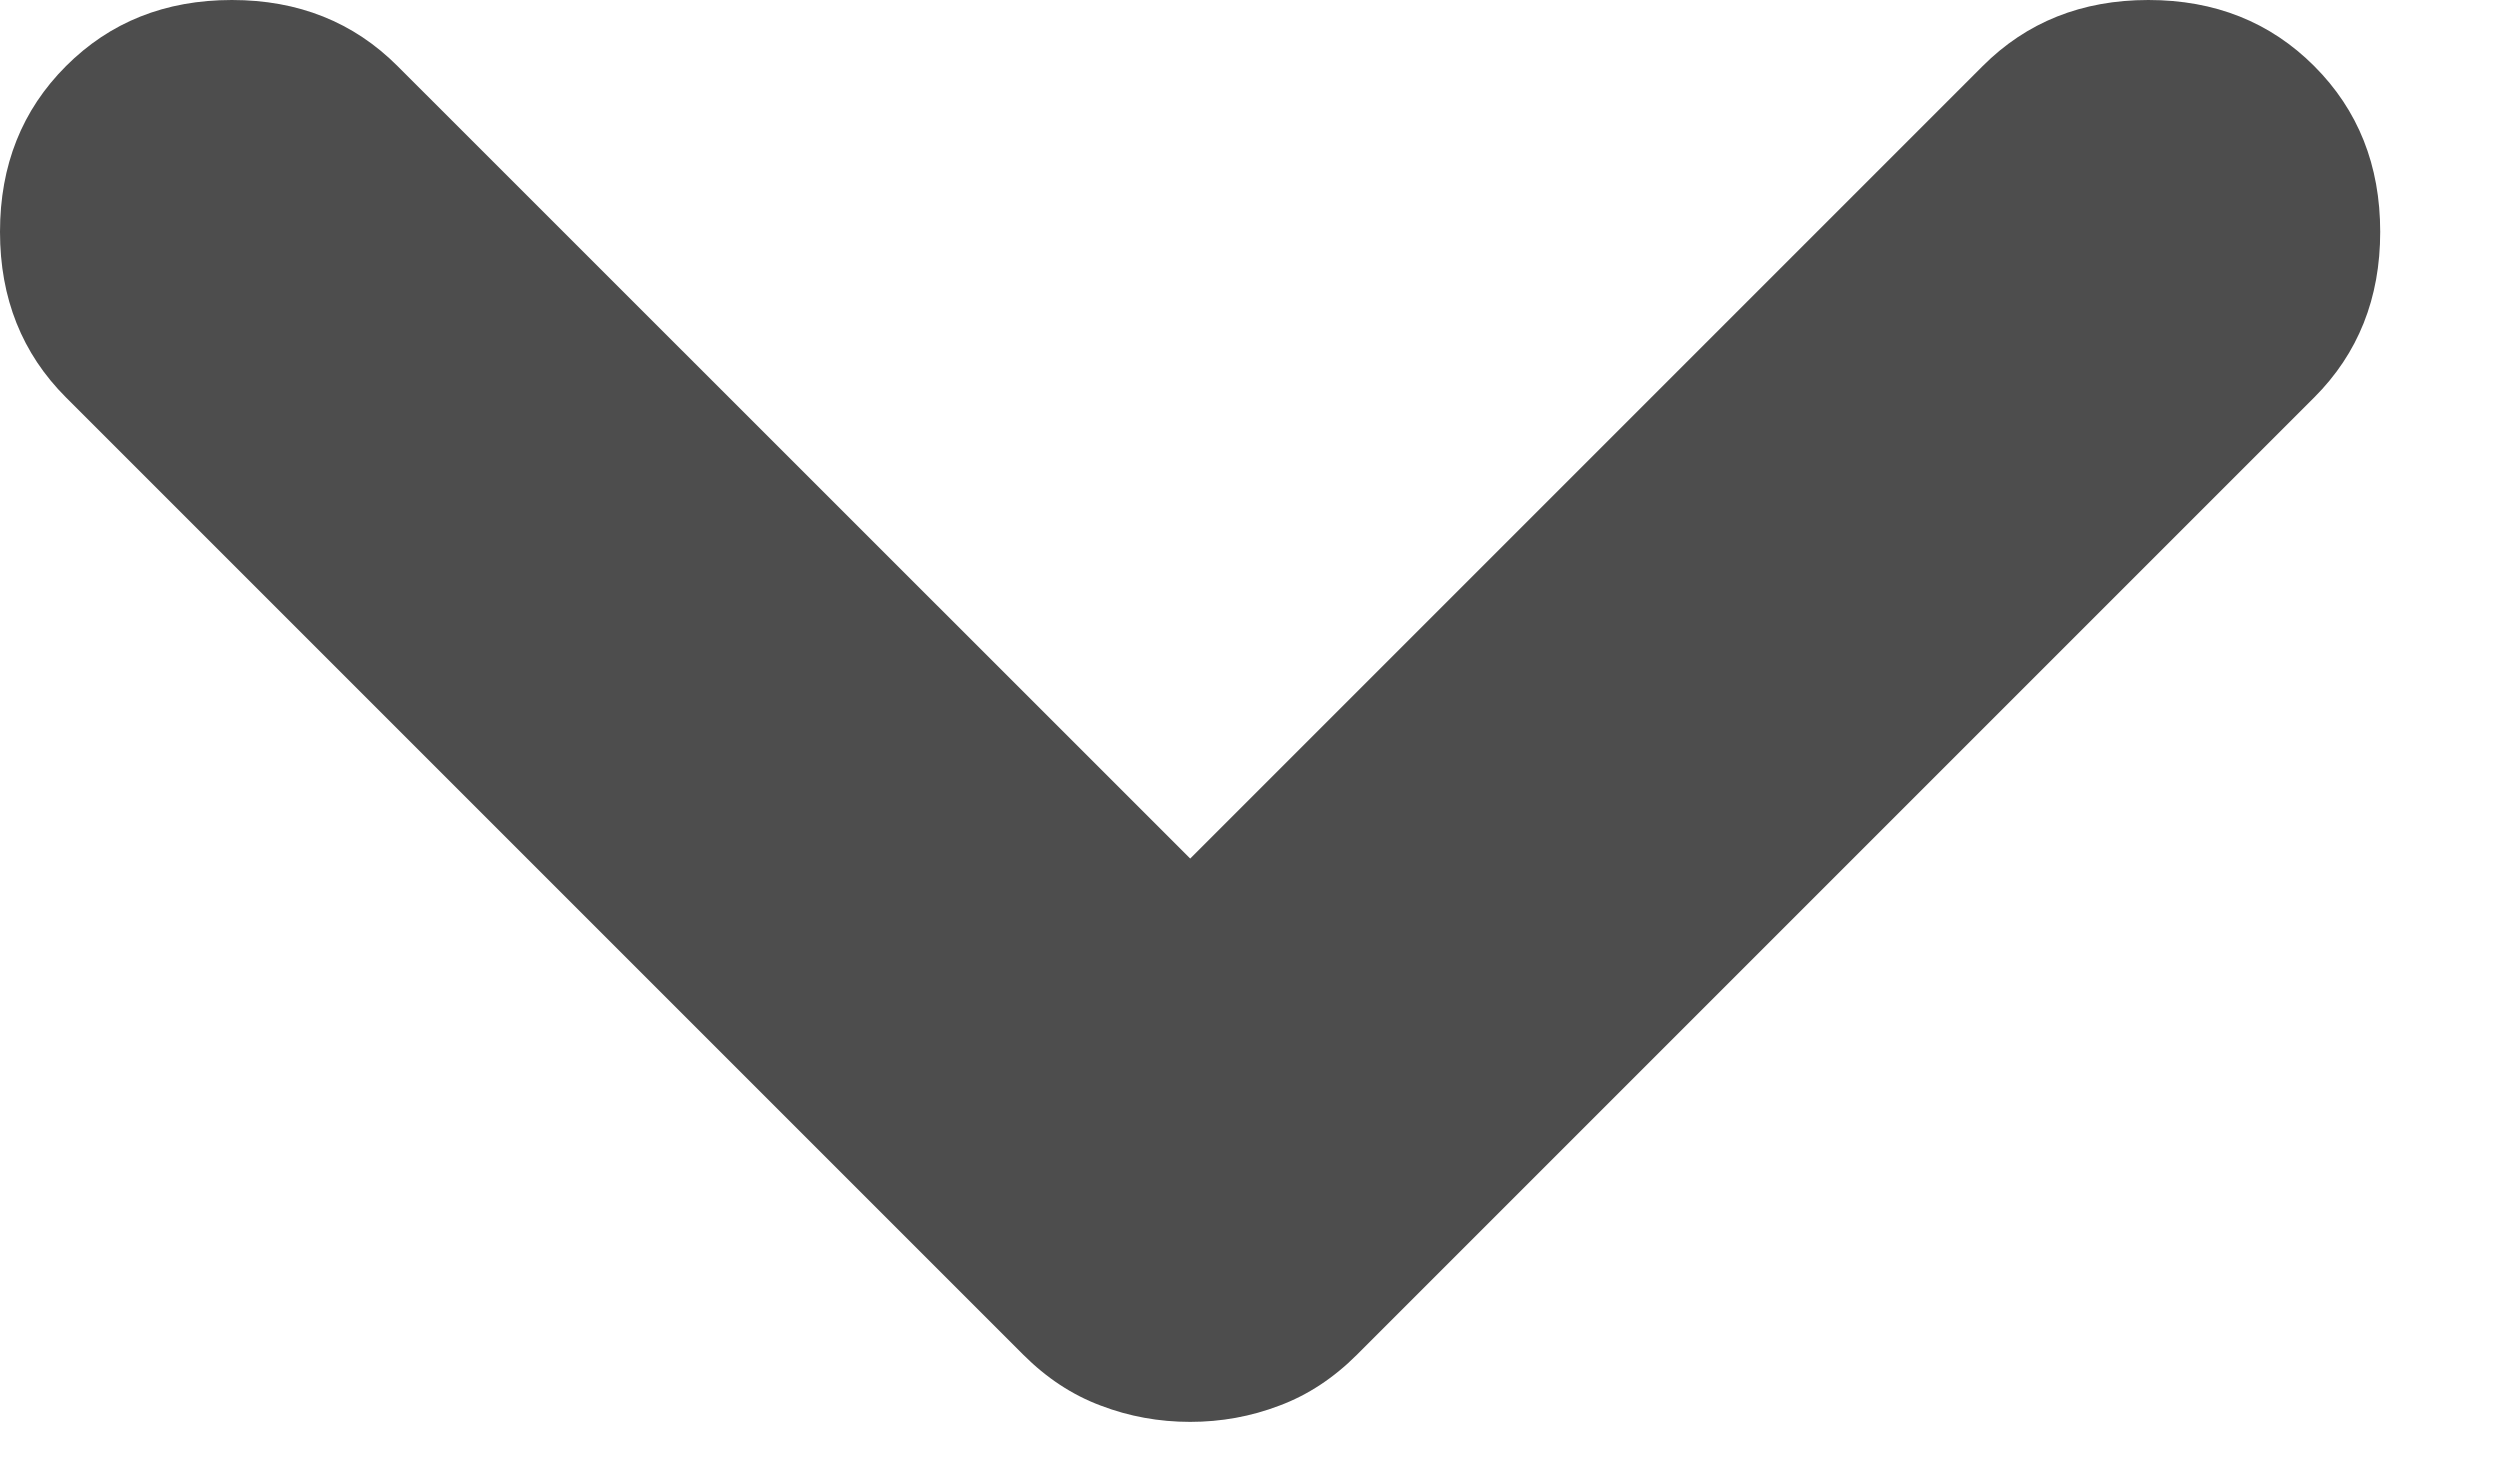
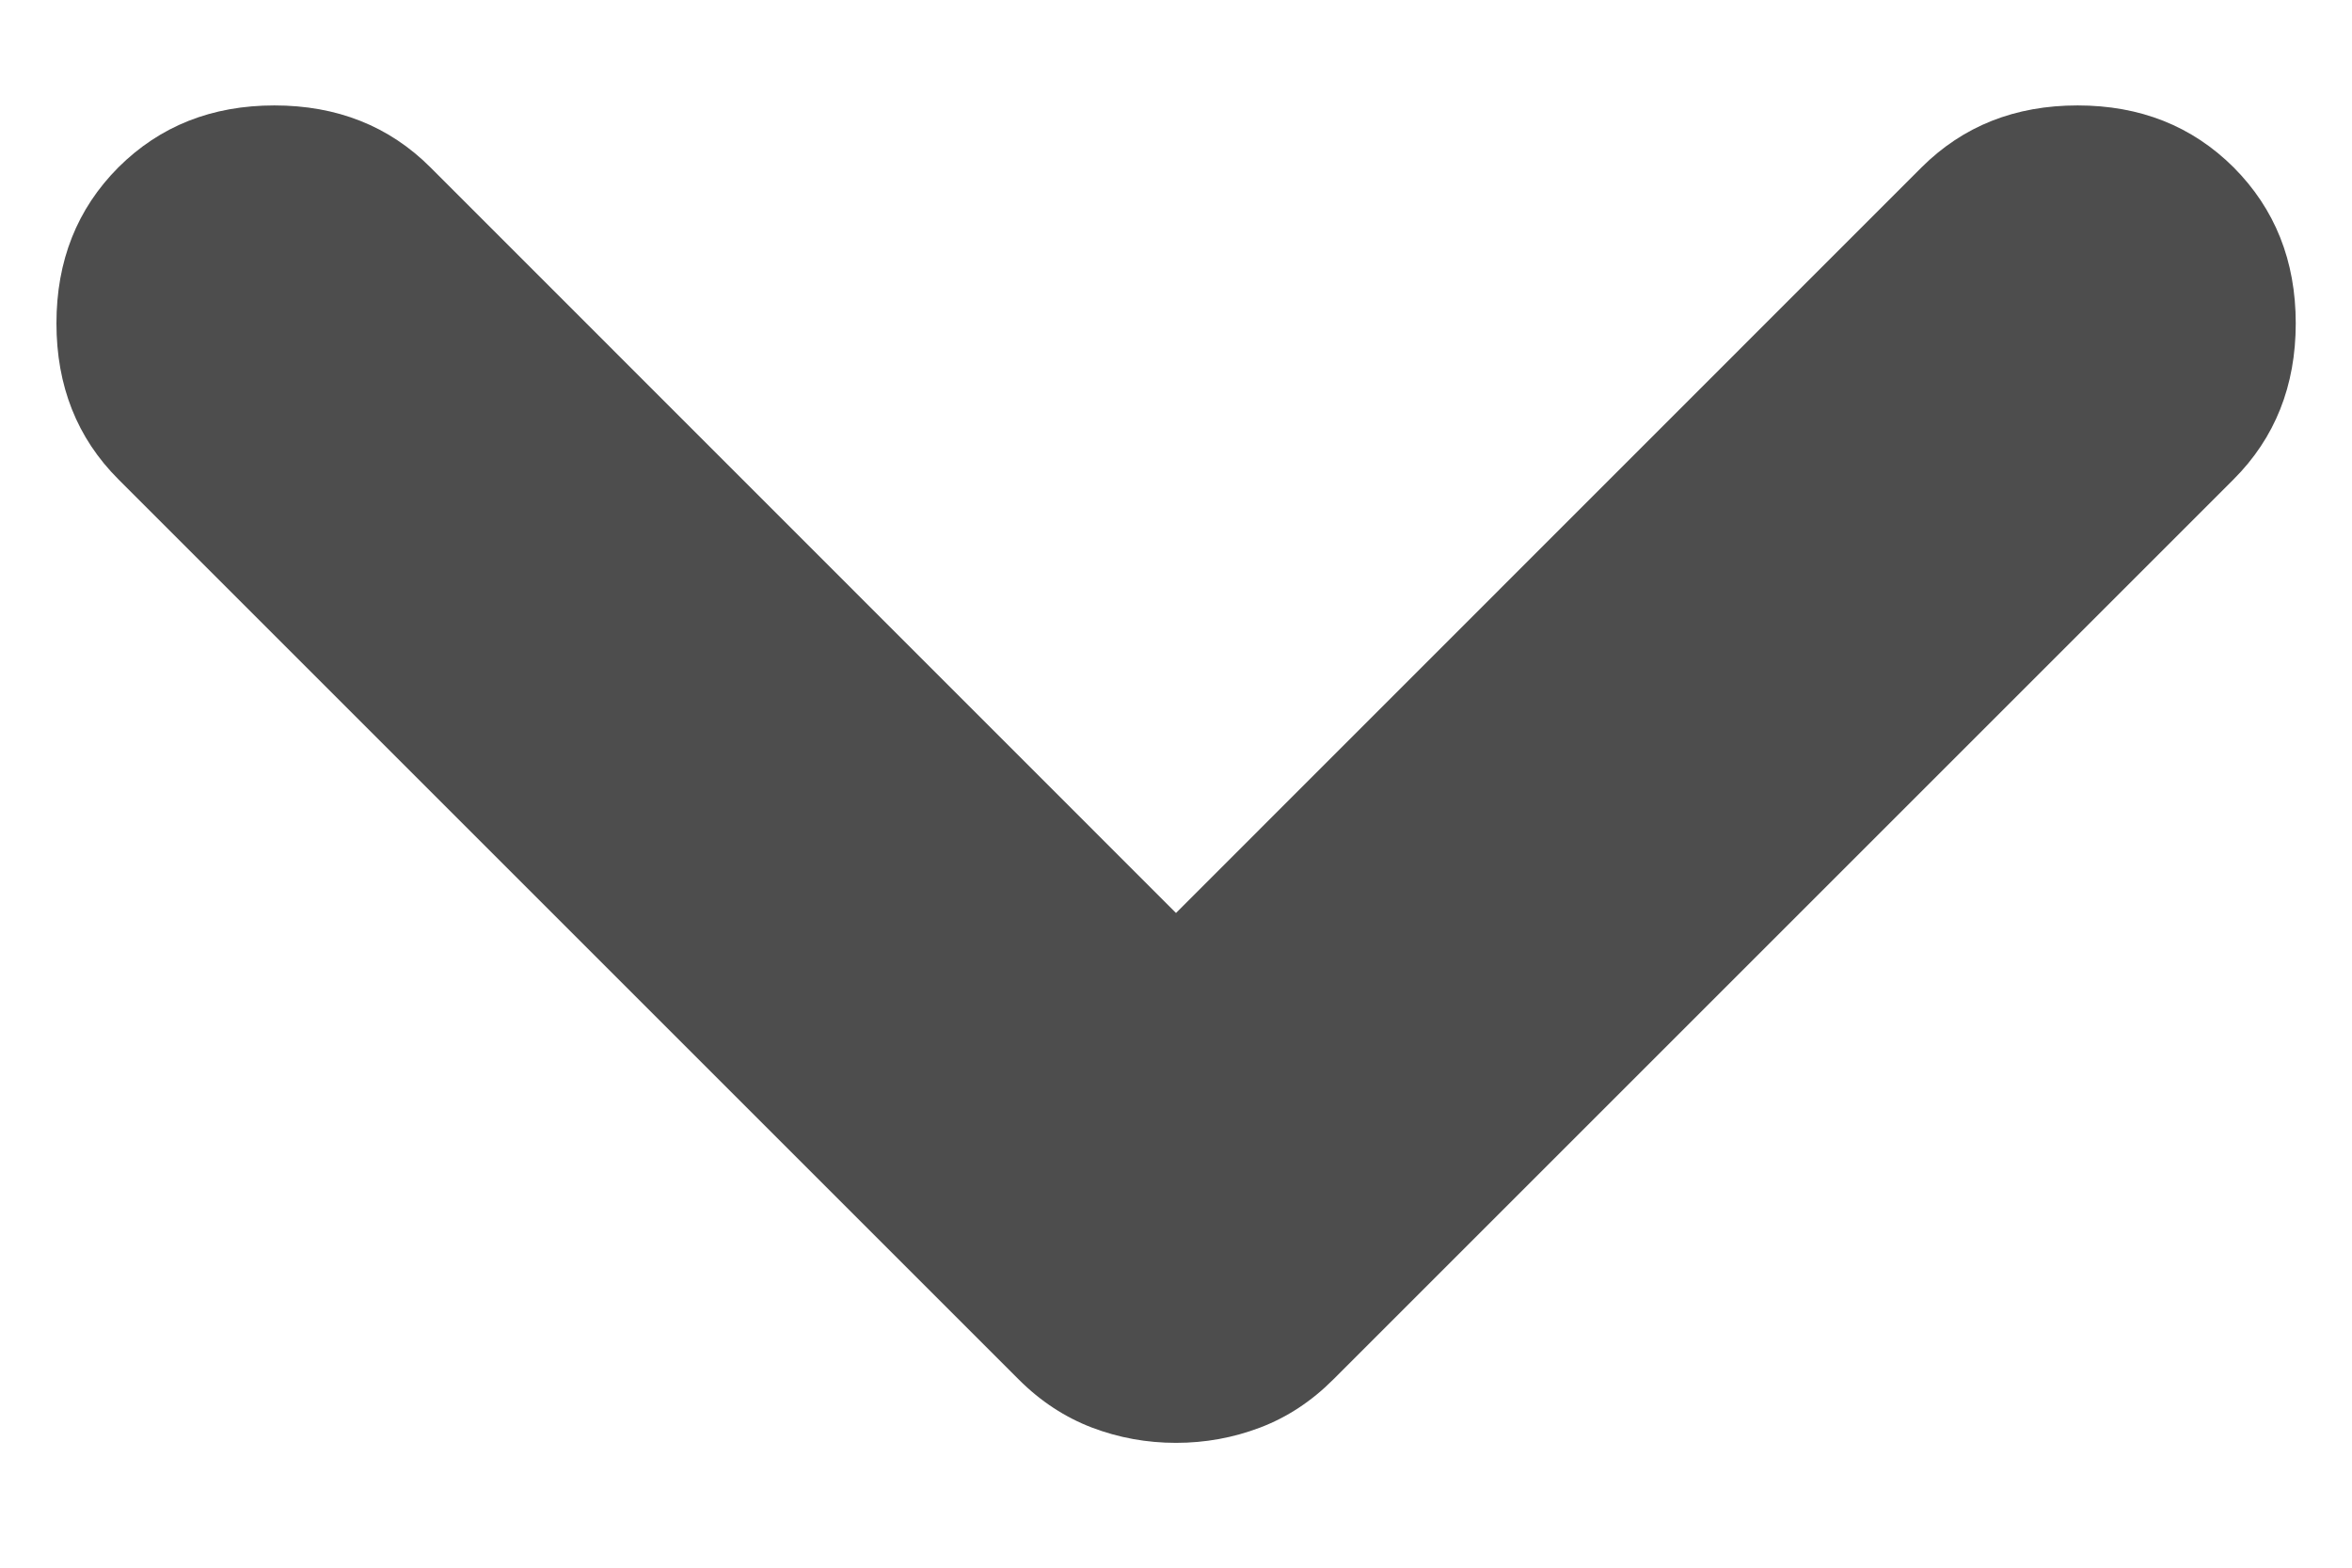
- <svg xmlns="http://www.w3.org/2000/svg" width="12" height="7" viewBox="0 0 12 7" fill="none">
-   <path d="M5.713 6.825C5.563 6.825 5.42 6.799 5.284 6.747C5.147 6.696 5.023 6.614 4.911 6.502L0.317 1.908C0.106 1.697 0 1.432 0 1.113C0 0.793 0.106 0.528 0.317 0.317C0.528 0.106 0.793 0 1.113 0C1.432 0 1.697 0.106 1.908 0.317L5.713 4.121L9.517 0.317C9.728 0.106 9.993 0 10.312 0C10.632 0 10.897 0.106 11.108 0.317C11.319 0.528 11.425 0.793 11.425 1.113C11.425 1.432 11.319 1.697 11.108 1.908L6.514 6.502C6.402 6.614 6.278 6.696 6.141 6.747C6.005 6.799 5.862 6.825 5.713 6.825Z" fill="#4D4D4D" />
+ <svg xmlns="http://www.w3.org/2000/svg" width="12" height="8" viewBox="0 0 12 8" fill="none">
+   <path d="M6 7.363C5.851 7.363 5.708 7.337 5.571 7.285C5.435 7.233 5.31 7.152 5.198 7.04L0.604 2.446C0.393 2.235 0.288 1.969 0.288 1.65C0.288 1.331 0.393 1.066 0.604 0.854C0.816 0.643 1.081 0.538 1.4 0.538C1.719 0.538 1.985 0.643 2.196 0.854L6 4.659L9.804 0.854C10.016 0.643 10.281 0.538 10.6 0.538C10.919 0.538 11.184 0.643 11.396 0.854C11.607 1.066 11.713 1.331 11.713 1.65C11.713 1.969 11.607 2.235 11.396 2.446L6.802 7.04C6.69 7.152 6.566 7.233 6.429 7.285C6.292 7.337 6.149 7.363 6 7.363Z" fill="#4D4D4D" />
</svg>
